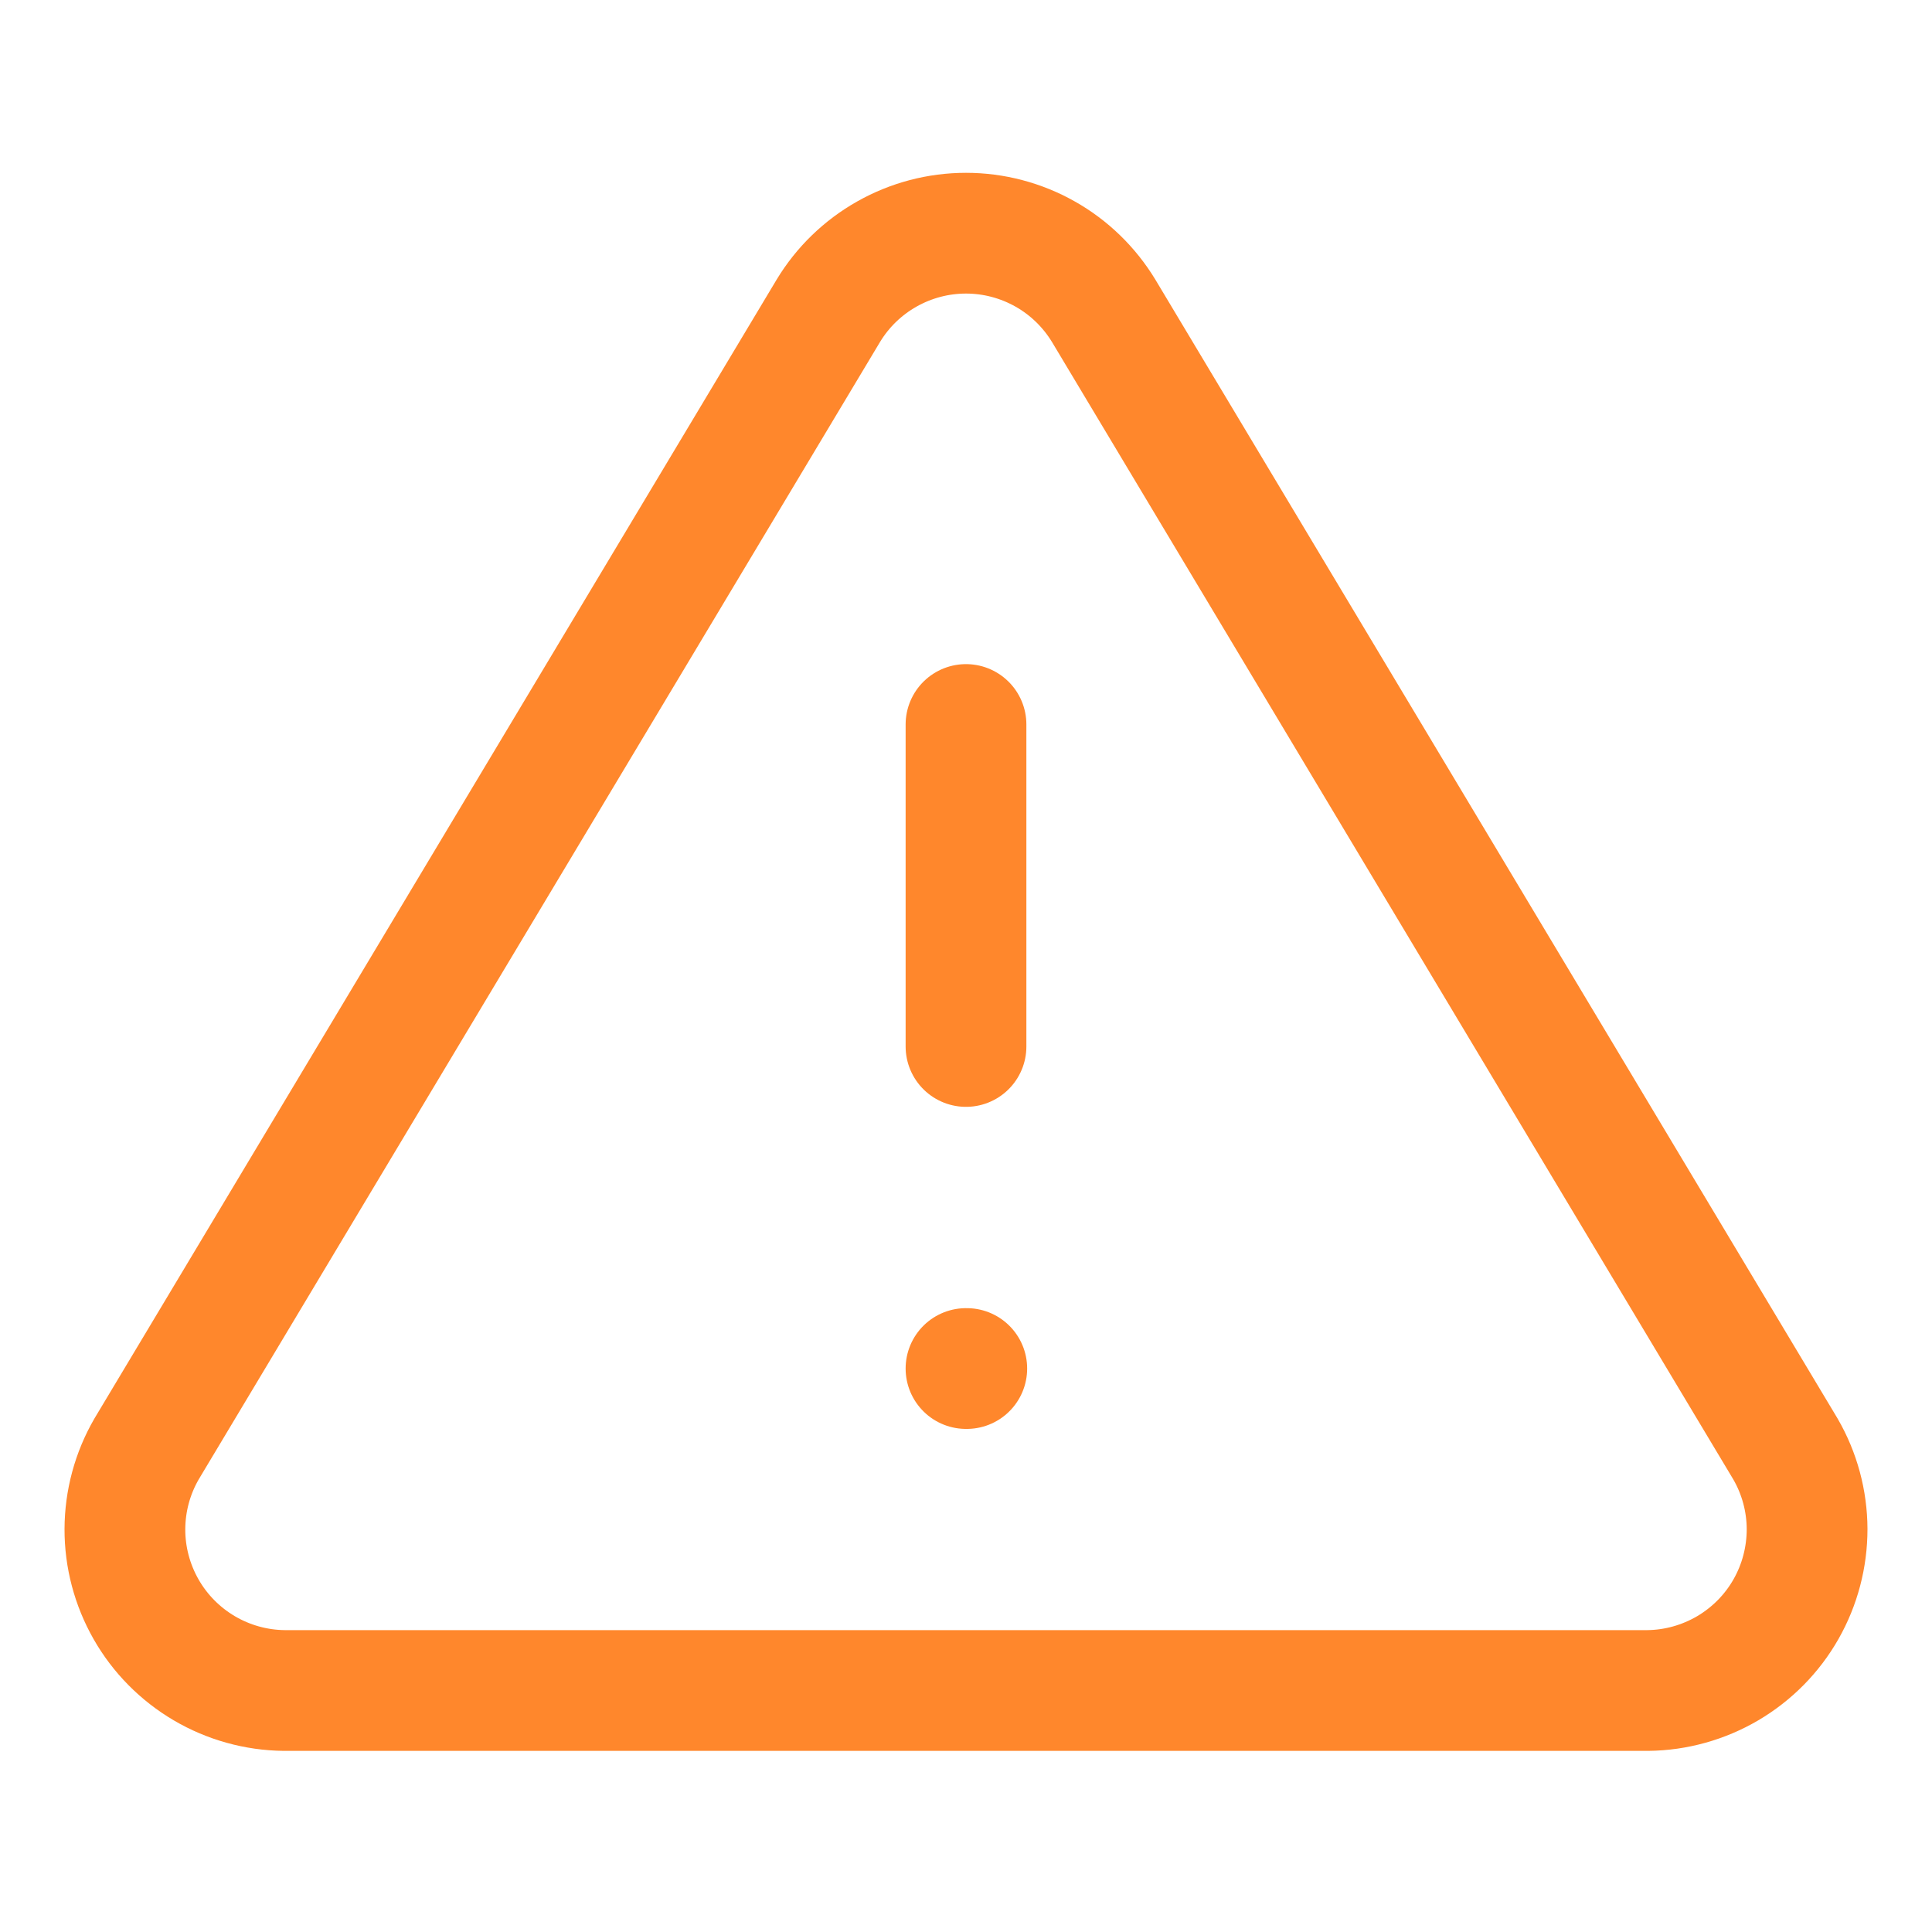
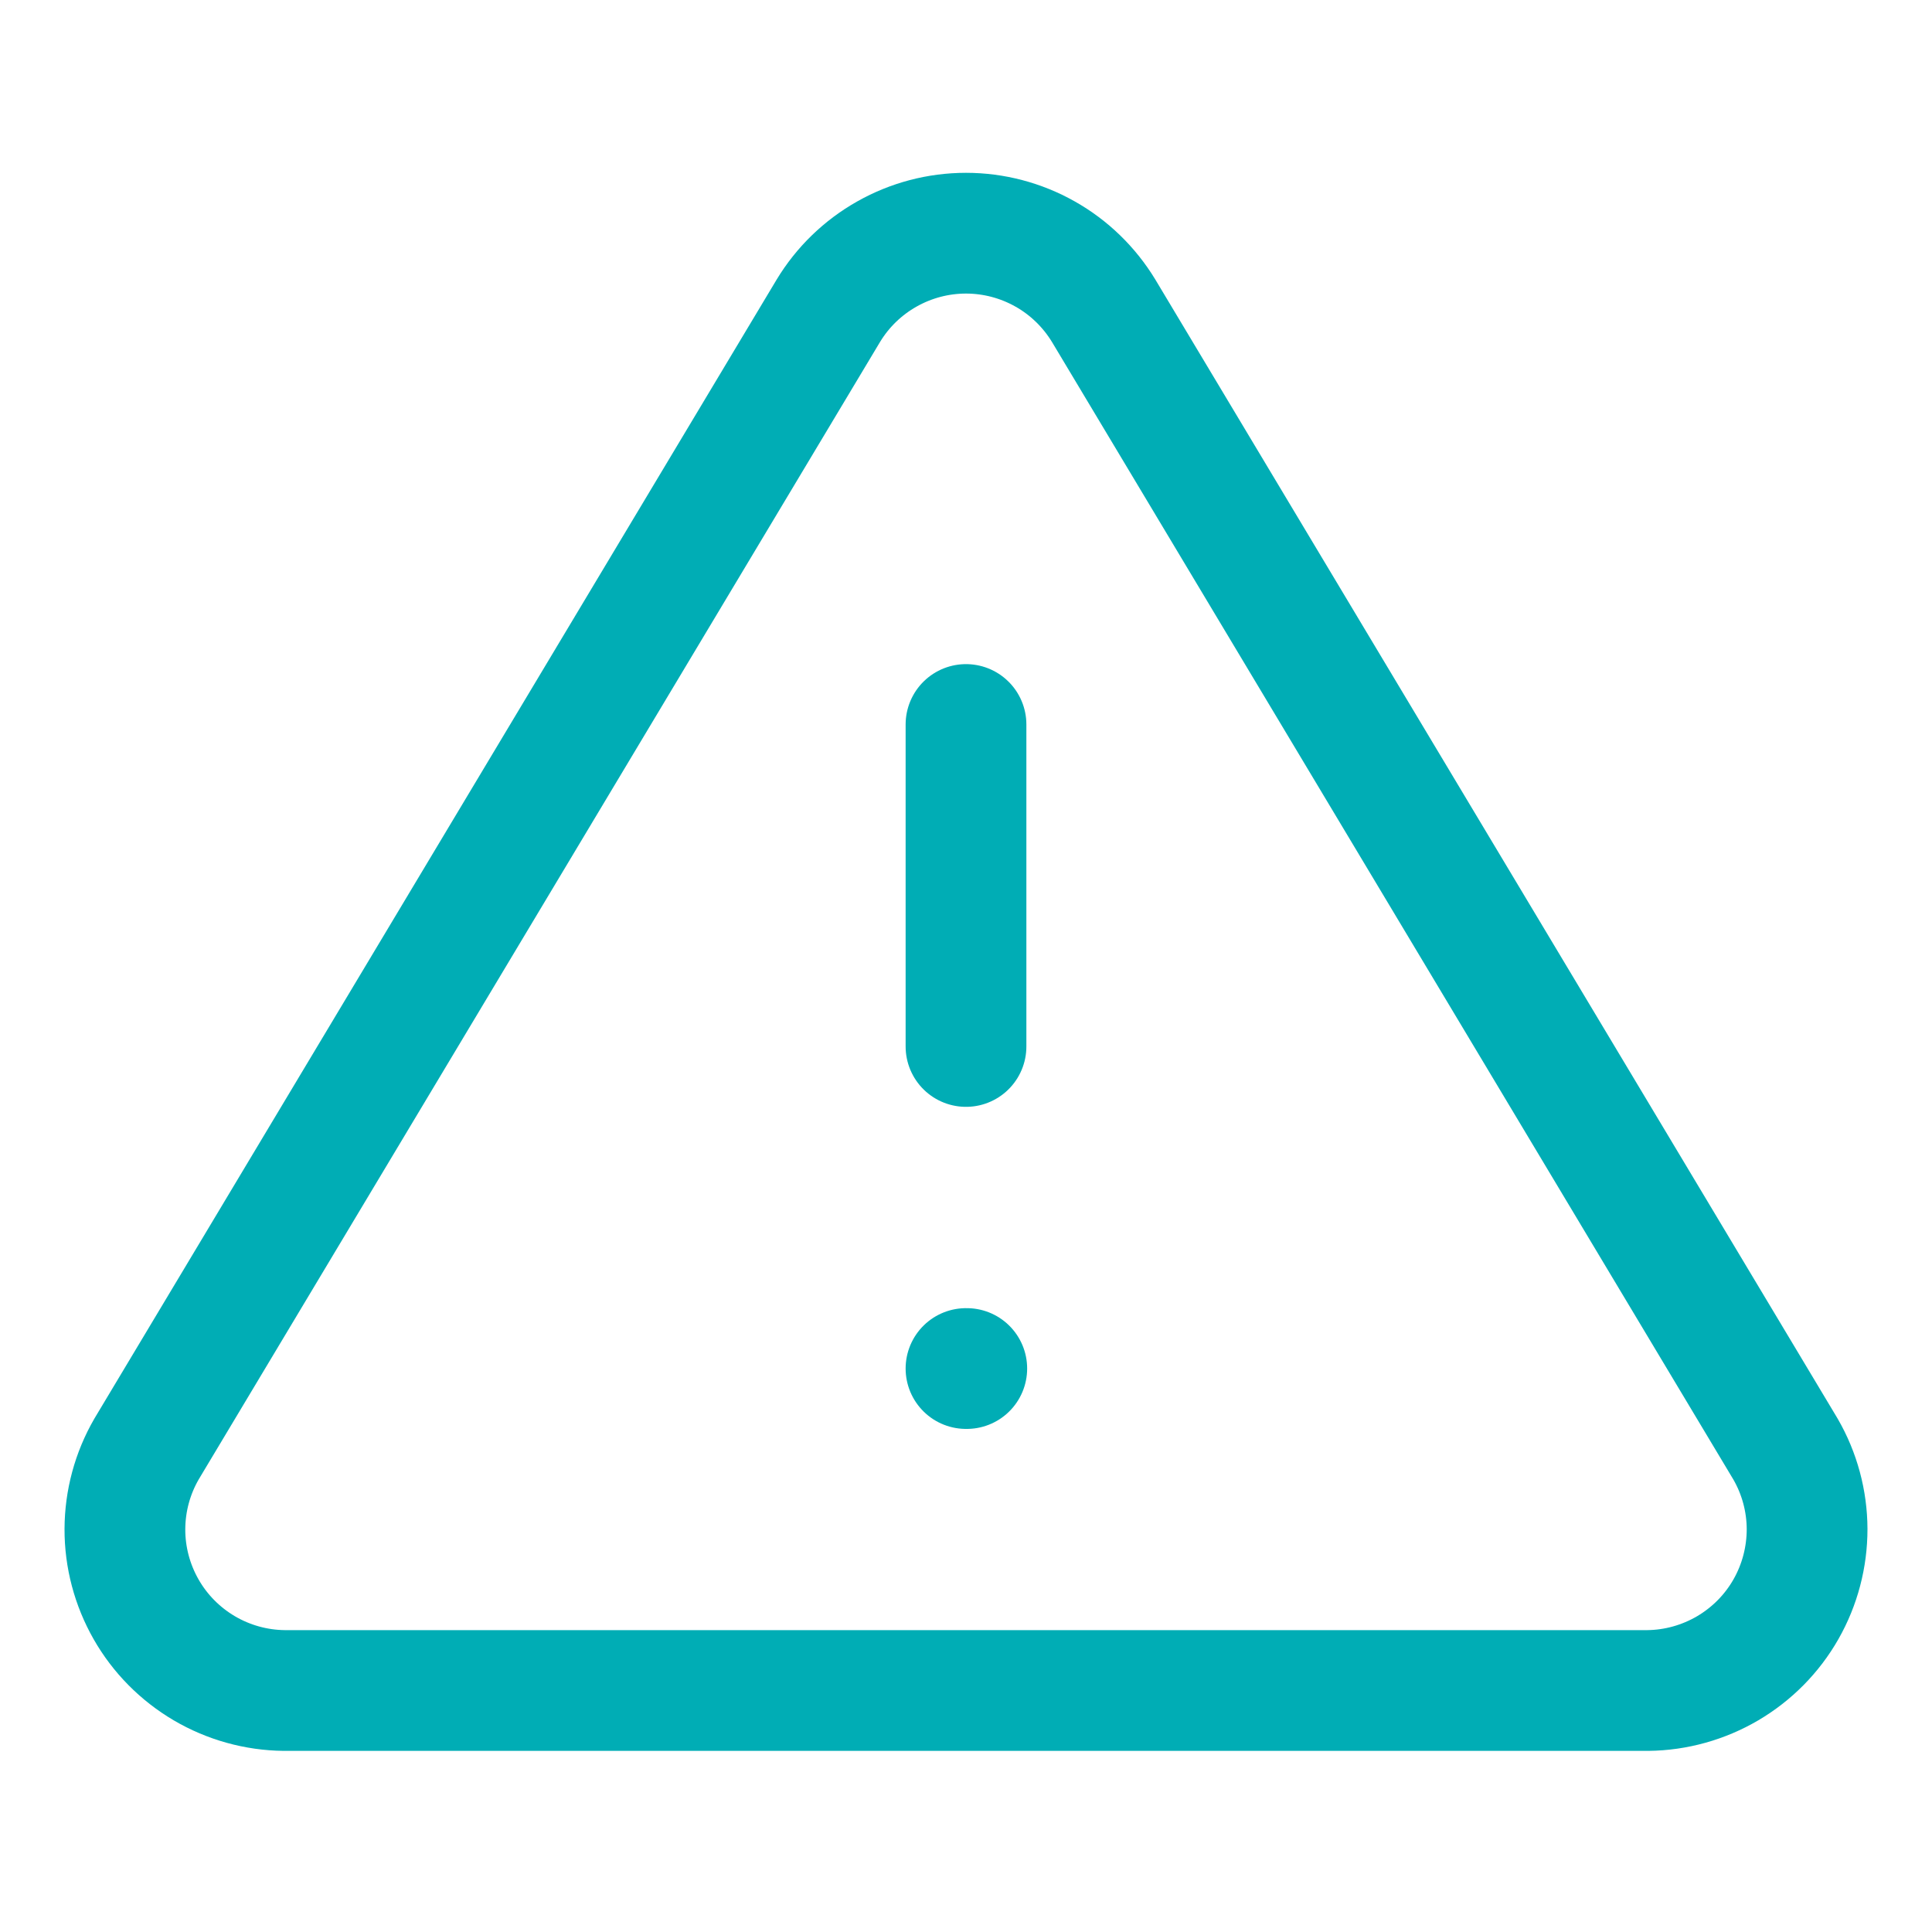
<svg xmlns="http://www.w3.org/2000/svg" width="20" height="20" viewBox="0 0 20 20" fill="none">
-   <path d="M8.575 3.217L1.517 15C1.371 15.252 1.294 15.538 1.293 15.829C1.292 16.12 1.368 16.406 1.512 16.659C1.656 16.912 1.864 17.122 2.115 17.27C2.365 17.417 2.651 17.497 2.942 17.5H17.058C17.349 17.497 17.634 17.417 17.885 17.27C18.136 17.122 18.344 16.912 18.488 16.659C18.632 16.406 18.707 16.12 18.707 15.829C18.706 15.538 18.629 15.252 18.483 15L11.425 3.217C11.276 2.972 11.067 2.769 10.818 2.629C10.568 2.488 10.286 2.414 10 2.414C9.713 2.414 9.432 2.488 9.182 2.629C8.933 2.769 8.723 2.972 8.575 3.217V3.217Z" stroke="#FF872C" stroke-width="1.25" stroke-linecap="round" stroke-linejoin="round" />
-   <path d="M10 7.5V10.833" stroke="#FF872C" stroke-width="1.25" stroke-linecap="round" stroke-linejoin="round" />
-   <path d="M10 14.167H10.008" stroke="#FF872C" stroke-width="1.25" stroke-linecap="round" stroke-linejoin="round" />
+   <path d="M8.575 3.217L1.517 15C1.371 15.252 1.294 15.538 1.293 15.829C1.292 16.12 1.368 16.406 1.512 16.659C1.656 16.912 1.864 17.122 2.115 17.27C2.365 17.417 2.651 17.497 2.942 17.5H17.058C17.349 17.497 17.634 17.417 17.885 17.27C18.136 17.122 18.344 16.912 18.488 16.659C18.632 16.406 18.707 16.12 18.707 15.829C18.706 15.538 18.629 15.252 18.483 15L11.425 3.217C11.276 2.972 11.067 2.769 10.818 2.629C10.568 2.488 10.286 2.414 10 2.414C9.713 2.414 9.432 2.488 9.182 2.629C8.933 2.769 8.723 2.972 8.575 3.217V3.217Z" stroke="#00adb5" stroke-width="1.25" stroke-linecap="round" stroke-linejoin="round" />
+   <path d="M10 7.5V10.833" stroke="#00adb5" stroke-width="1.25" stroke-linecap="round" stroke-linejoin="round" />
+   <path d="M10 14.167H10.008" stroke="#00adb5" stroke-width="1.25" stroke-linecap="round" stroke-linejoin="round" />
</svg>
